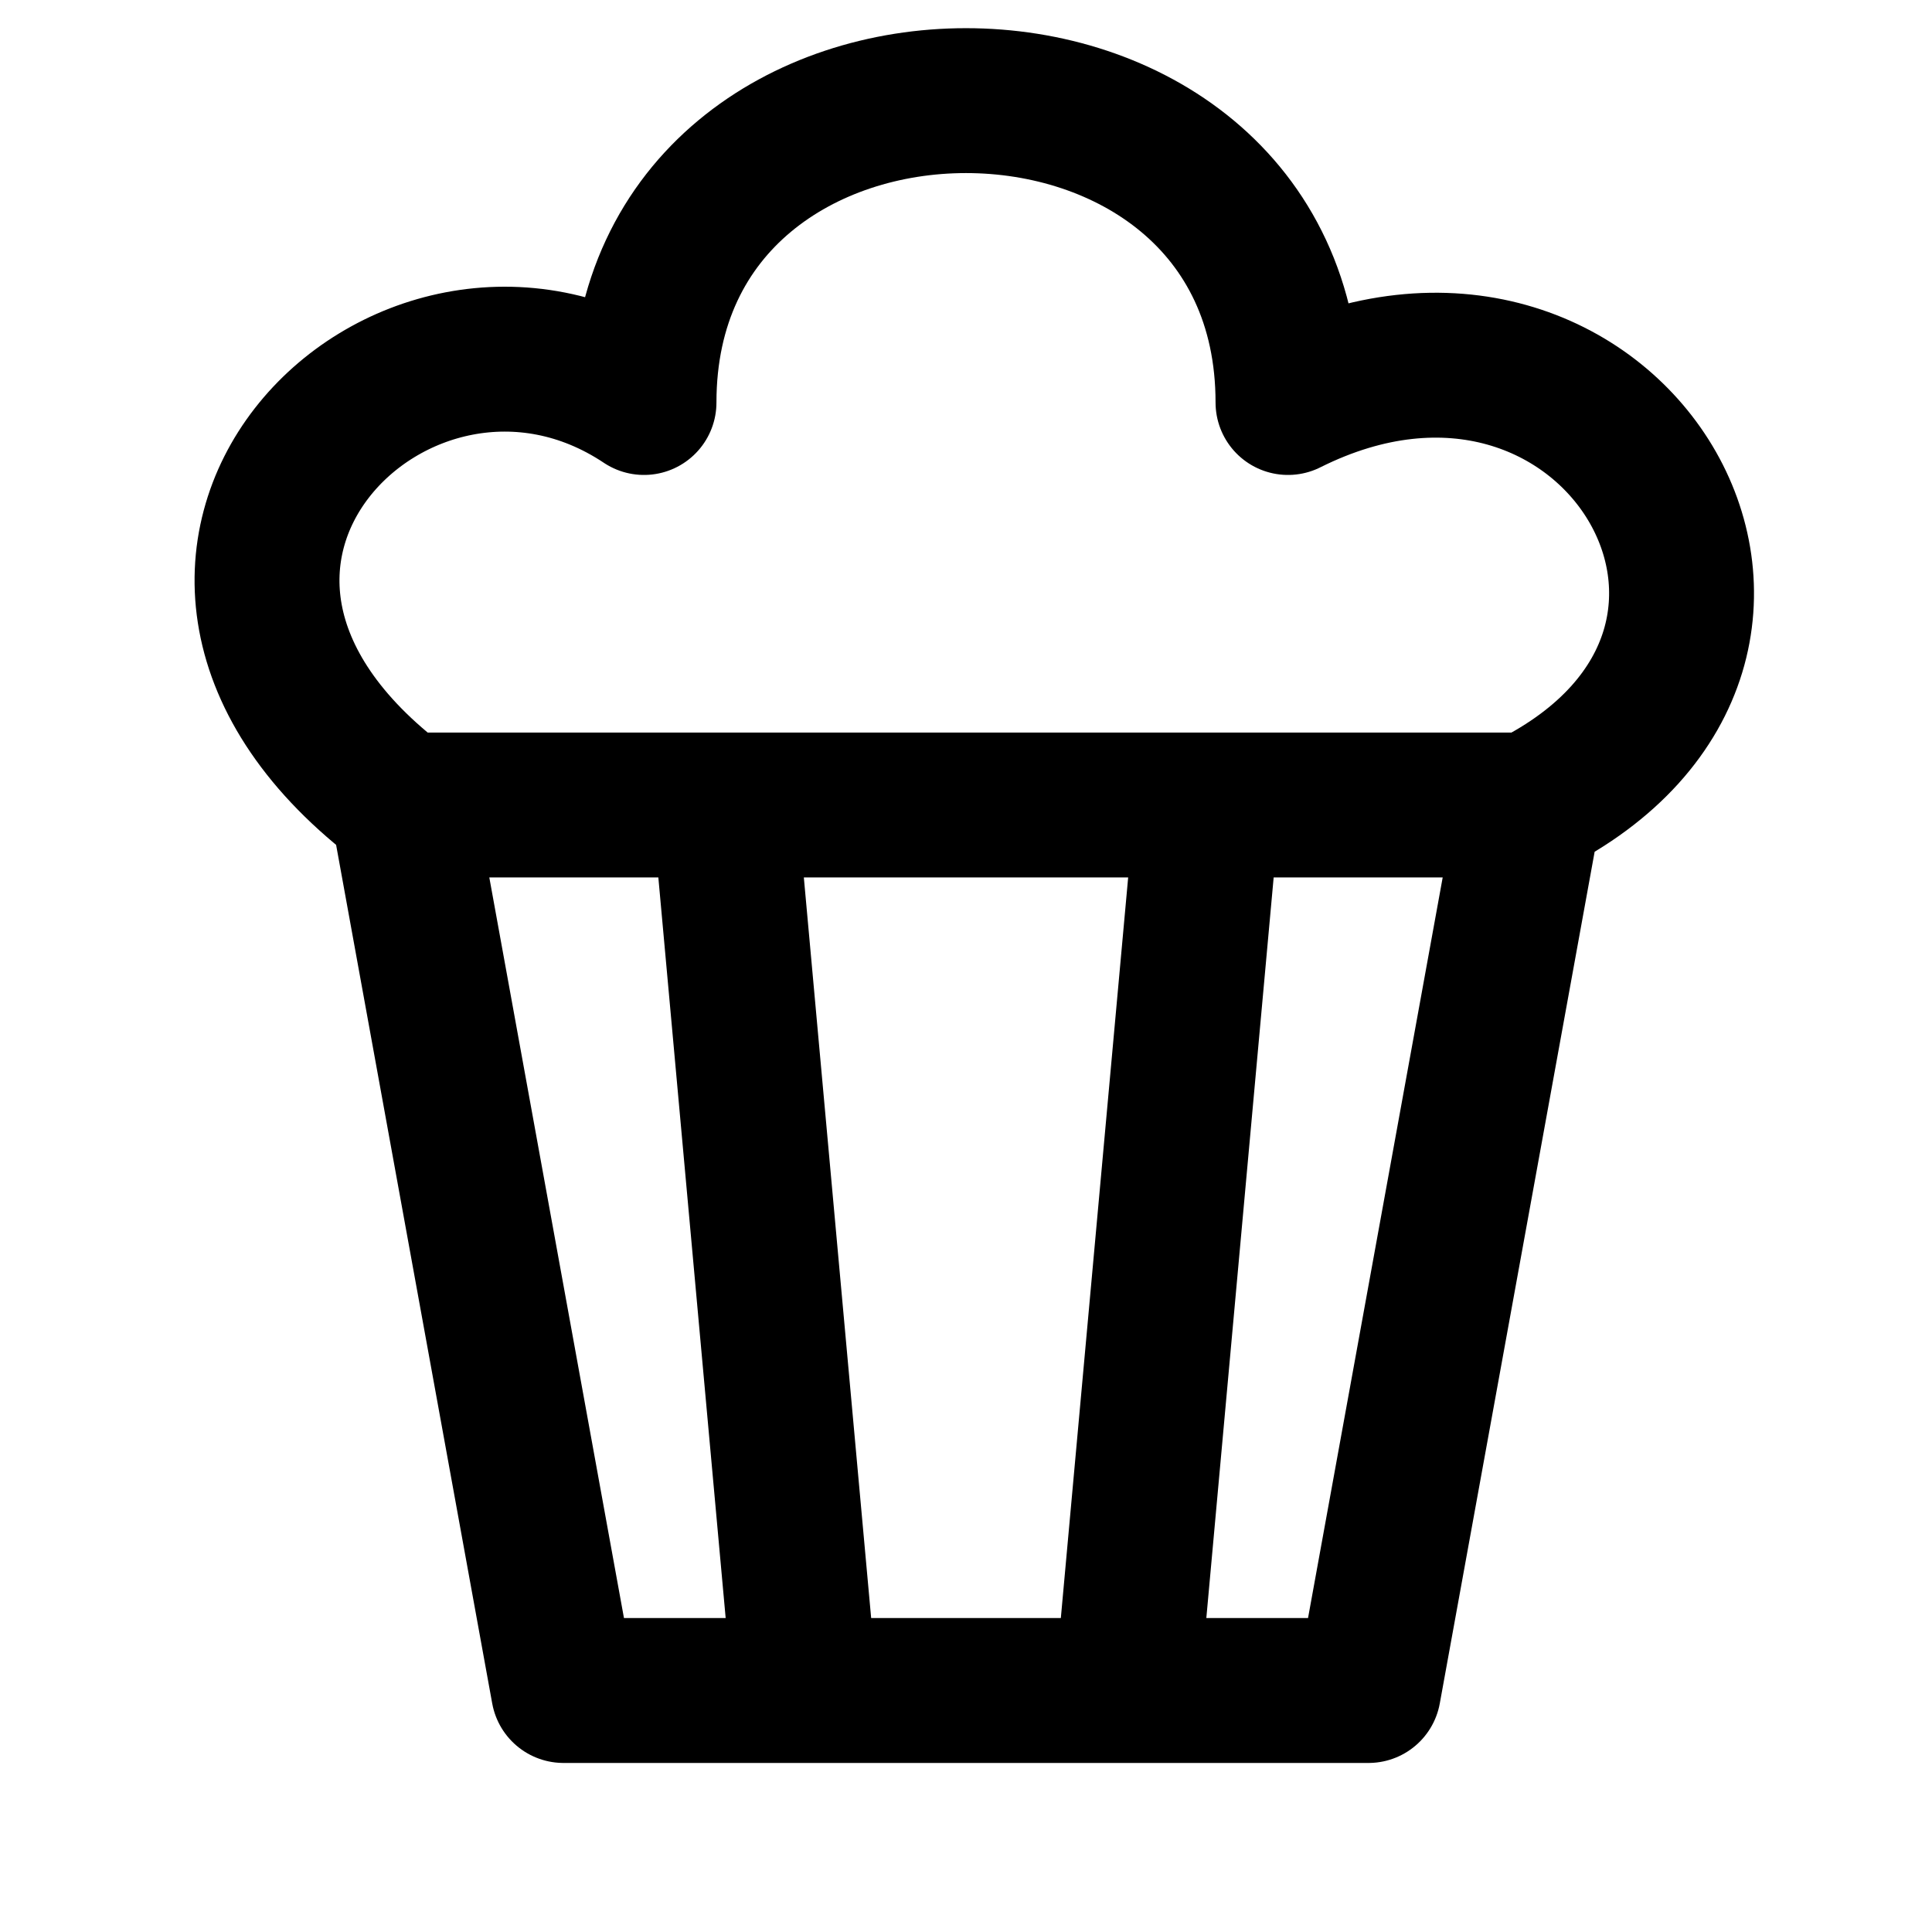
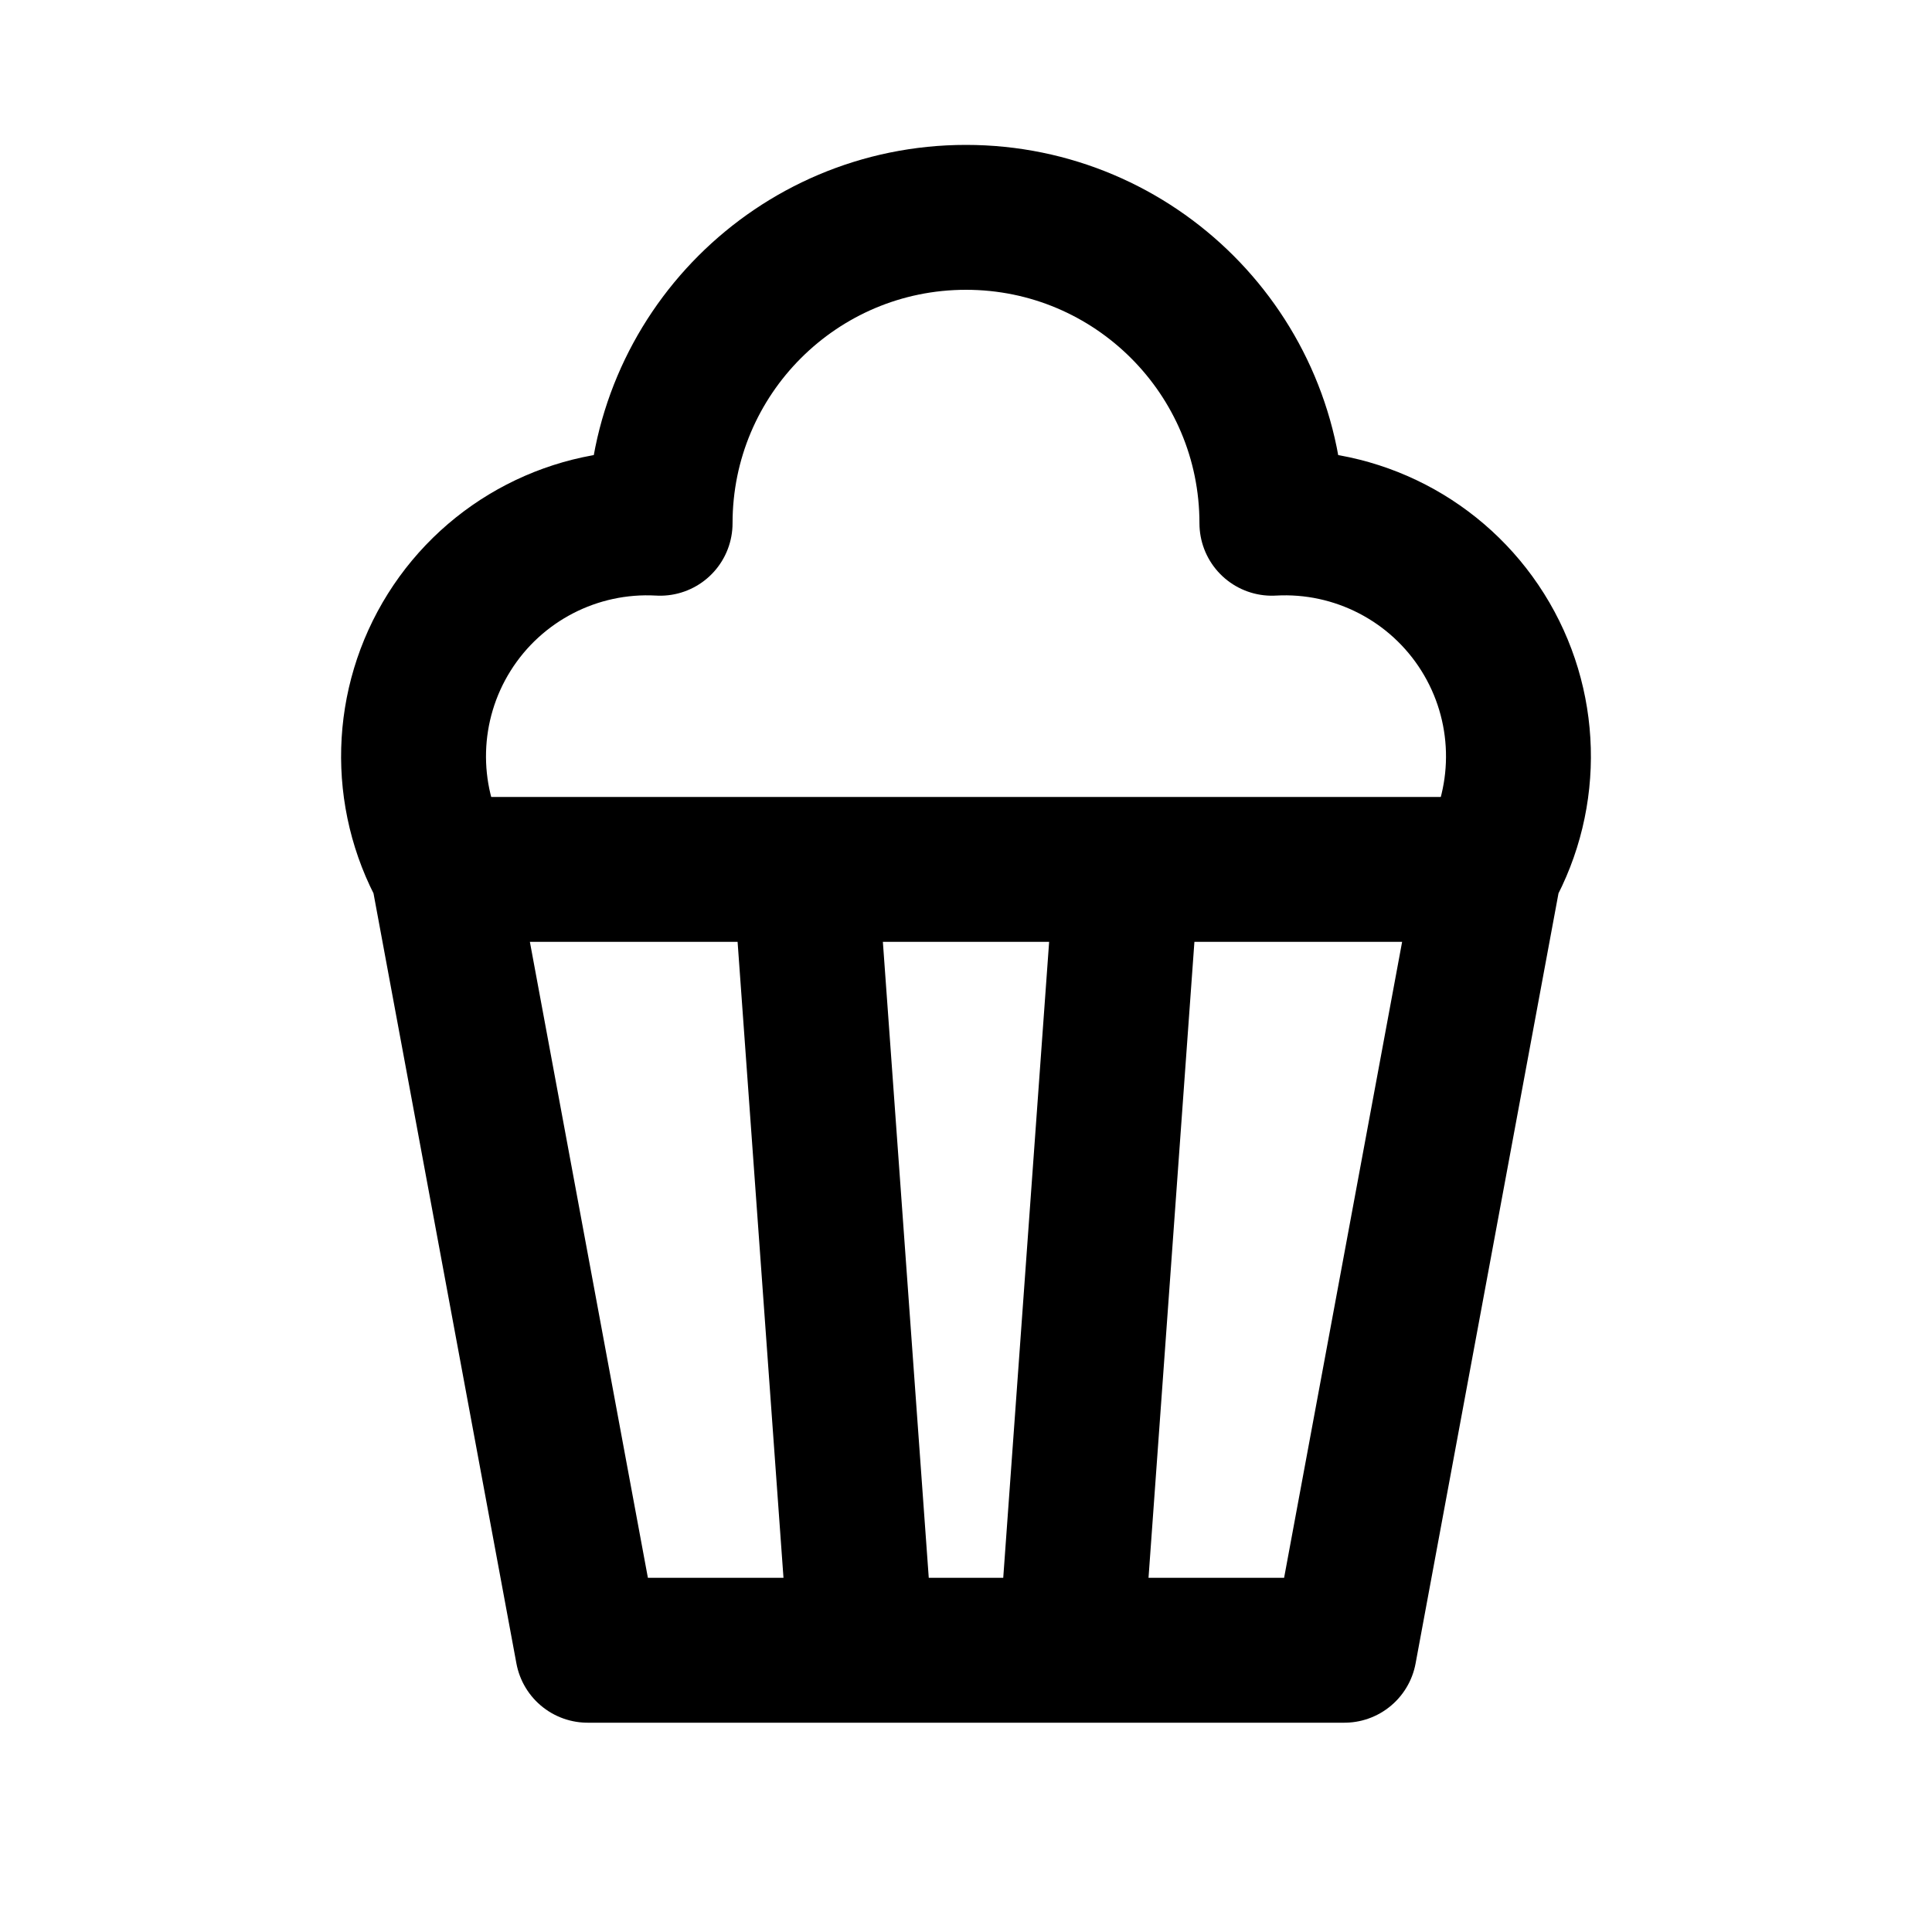
<svg xmlns="http://www.w3.org/2000/svg" width="24" height="24" viewBox="0 0 24 24" fill="none" stroke="currentColor" stroke-width="1.8" stroke-linecap="round" stroke-linejoin="round">
-   <path d="M5 10h14l-2 11H7ZM9 10l1 11M15 10l-1 11M5 10c-4-3 0-7 3-5 0-5 8-5 8 0 4-2 7 3 3 5" />
+   <path d="M5.5 10.8h13l-1.8 9.7H7.3Zm4.5 0 .7 9.7m3.3-9.7-.7 9.7M5.5 10.8a2.9 2.9 0 0 1 2.7-4.3 3.8 3.8 0 0 1 7.6 0 2.9 2.9 0 0 1 2.7 4.3" />
</svg>
